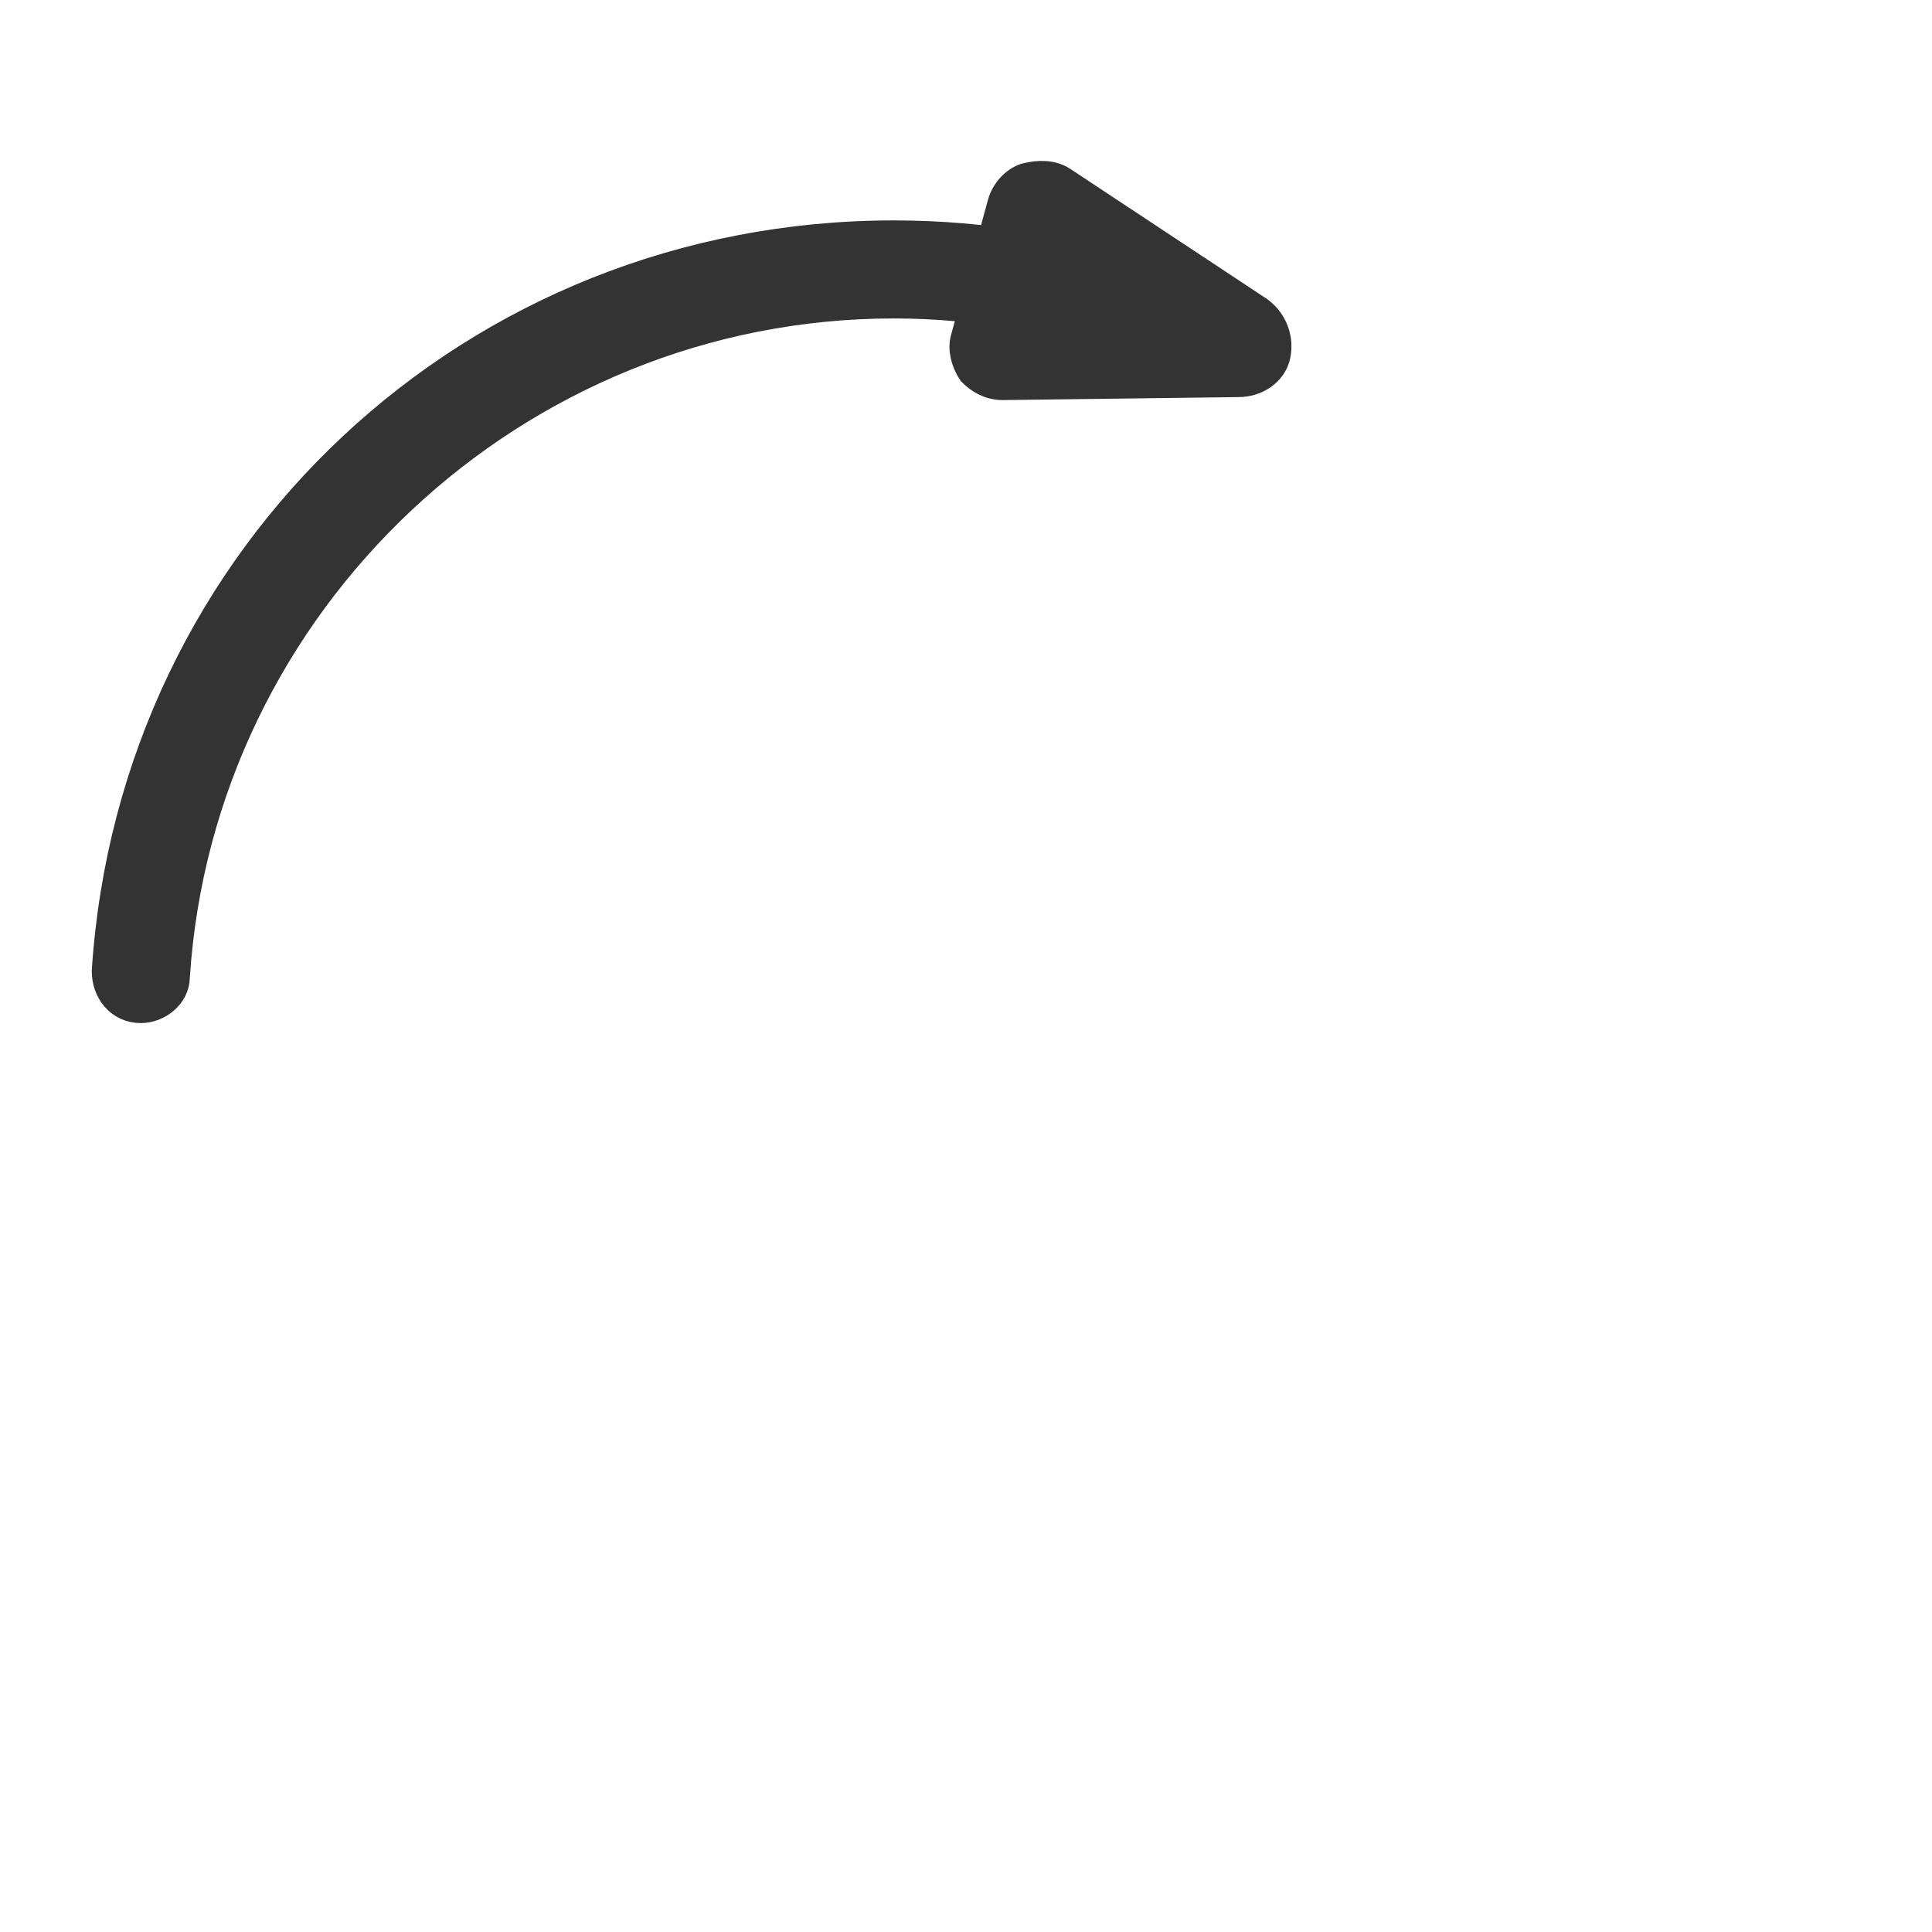
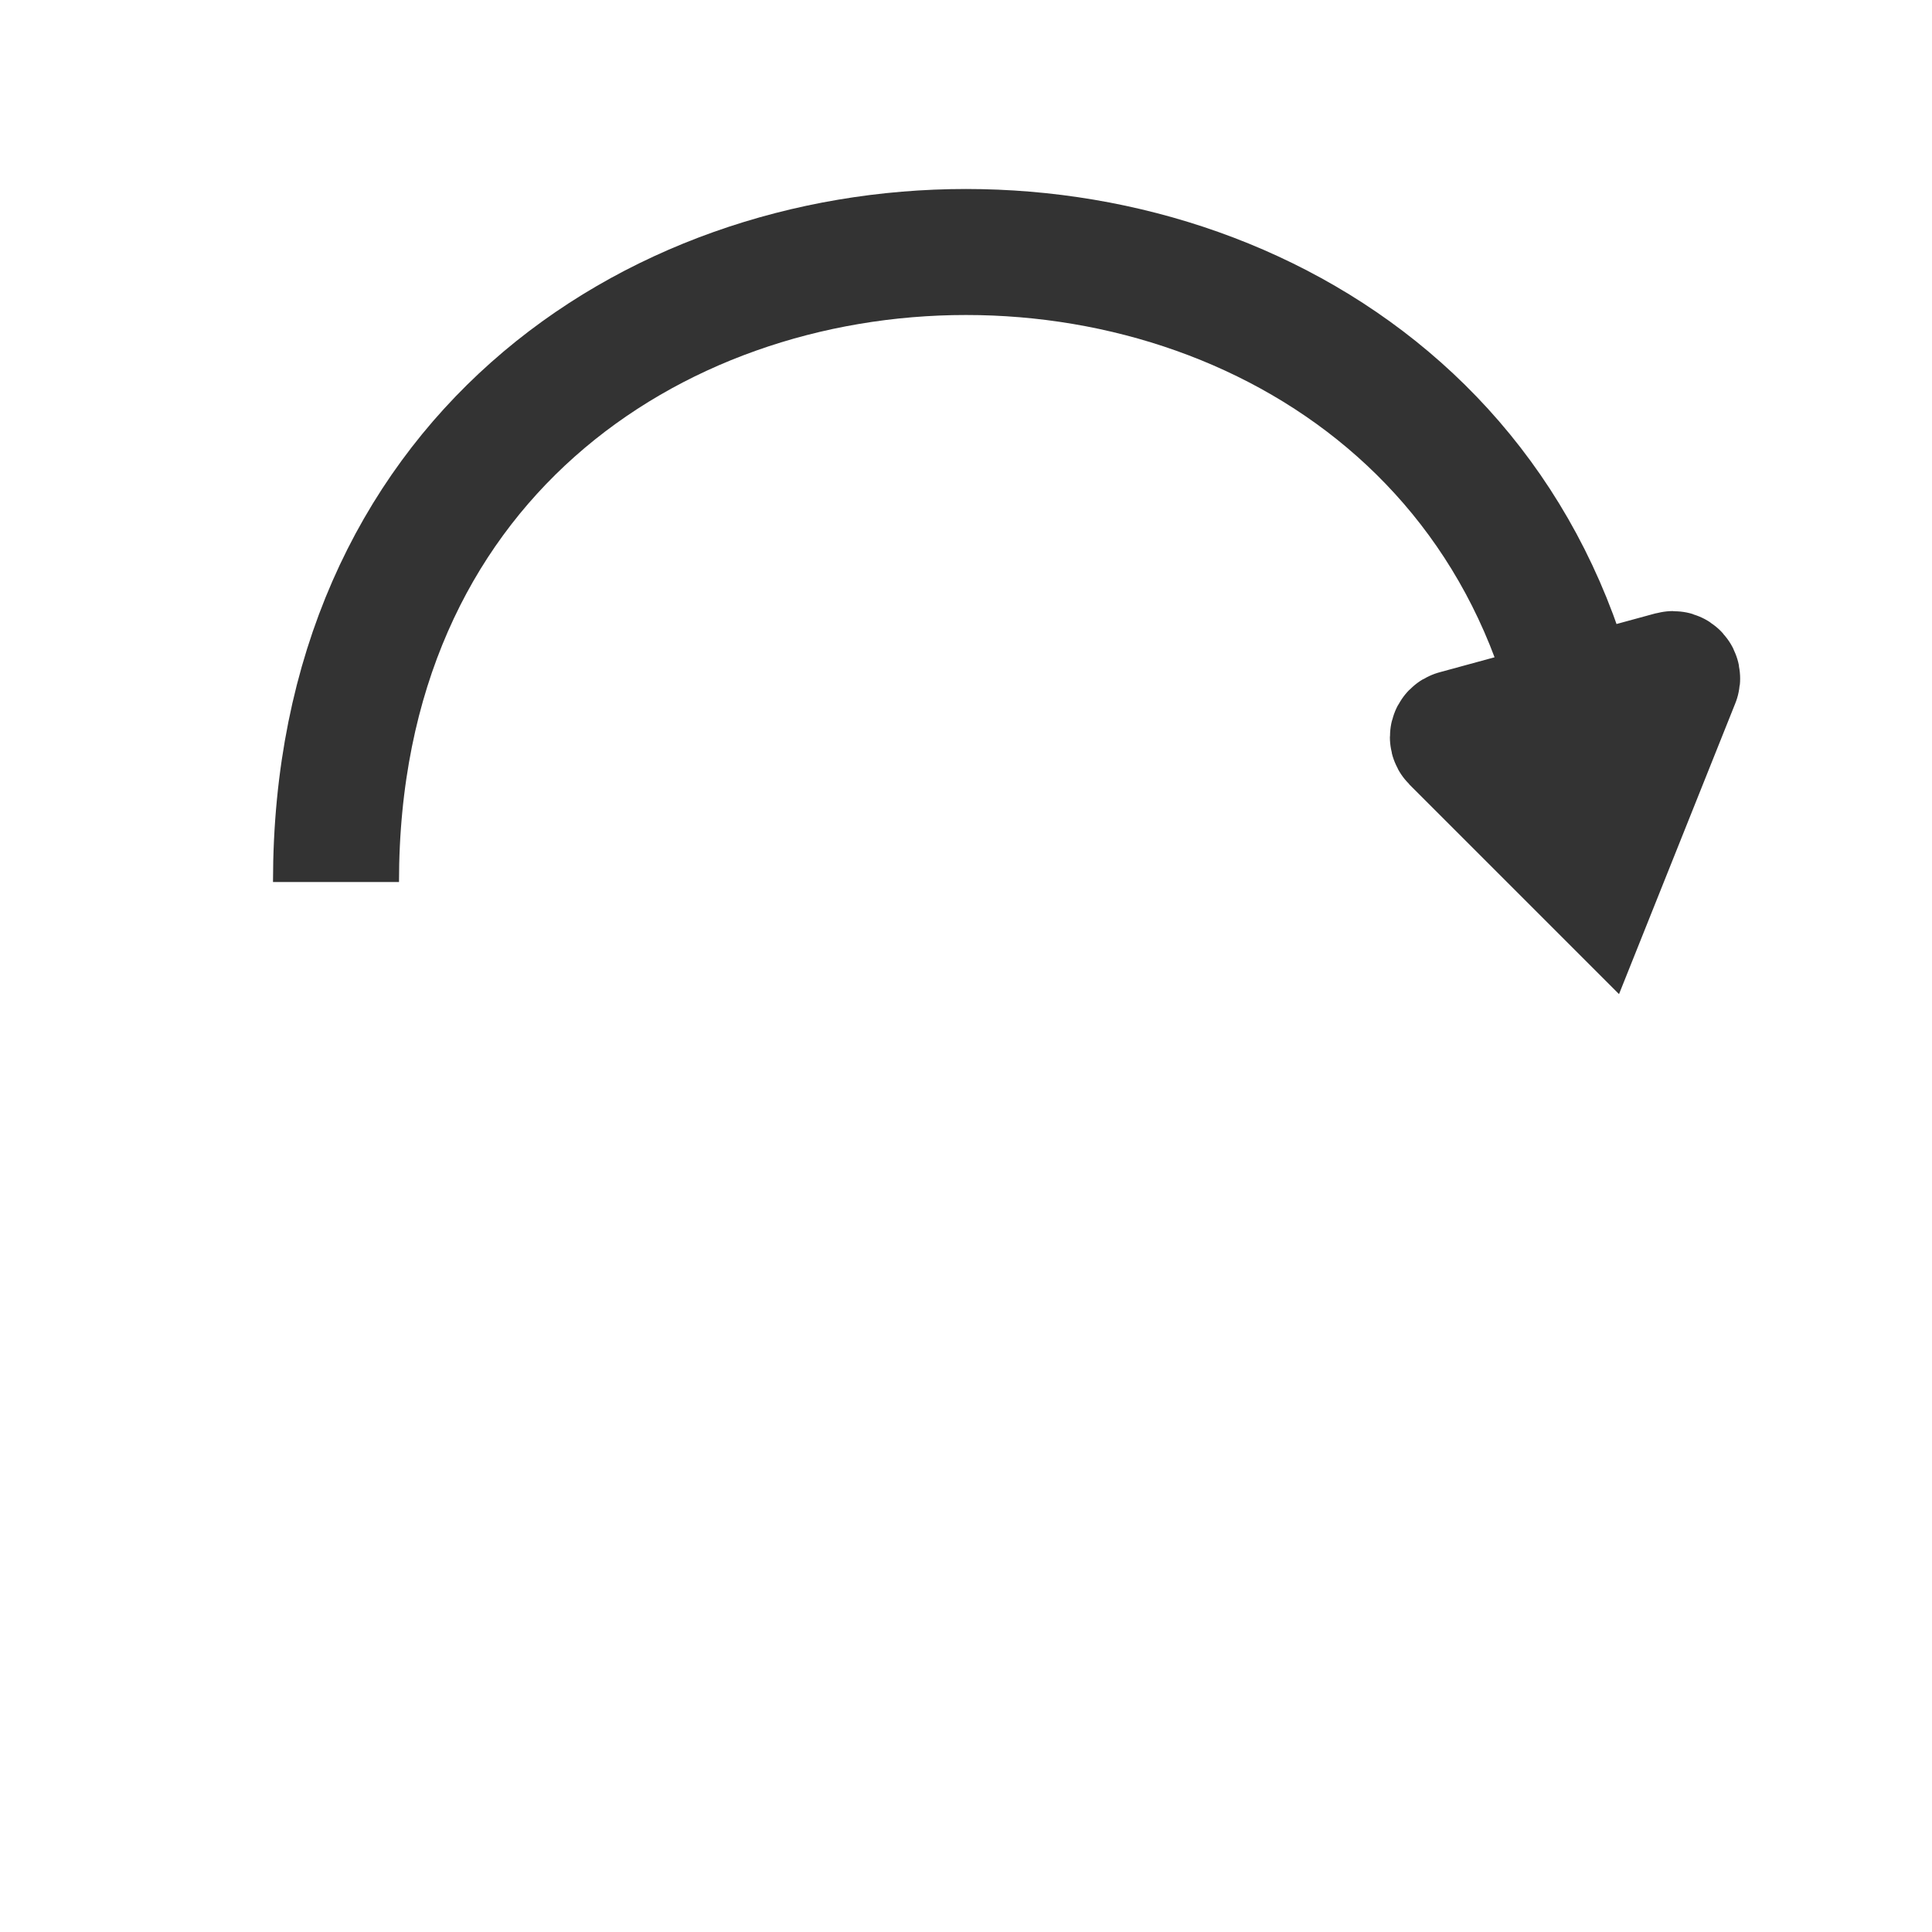
- <svg xmlns="http://www.w3.org/2000/svg" width="36" height="36" viewBox="0 0 36 36" fill="none">
-   <path d="M2.623 18.714C2.285 18.714 2.06 18.433 2.06 18.094C2.567 10.374 8.878 4.457 16.655 4.457C18.346 4.457 19.98 4.738 21.558 5.302C21.84 5.415 22.009 5.753 21.896 6.035C21.784 6.316 21.446 6.429 21.164 6.373C19.699 5.865 18.233 5.584 16.655 5.584C9.555 5.584 3.638 11.163 3.187 18.207C3.187 18.489 2.905 18.714 2.623 18.714Z" fill="#333333" stroke="#333333" stroke-width="0.7" stroke-miterlimit="10" />
-   <path d="M18.684 7.105C18.459 7.105 18.29 6.993 18.177 6.88C18.064 6.711 18.008 6.485 18.064 6.316L18.741 3.837C18.797 3.611 18.966 3.442 19.135 3.386C19.36 3.329 19.586 3.329 19.755 3.442L23.418 5.865C23.643 6.035 23.756 6.316 23.7 6.598C23.643 6.88 23.362 7.049 23.08 7.049L18.684 7.105C18.741 7.105 18.741 7.105 18.684 7.105Z" fill="#333333" />
-   <path d="M18.684 7.105C18.459 7.105 18.29 6.993 18.177 6.88C18.064 6.711 18.008 6.485 18.064 6.316L18.741 3.837C18.797 3.611 18.966 3.442 19.135 3.386C19.36 3.329 19.586 3.329 19.755 3.442L23.418 5.865C23.643 6.035 23.756 6.316 23.7 6.598C23.643 6.88 23.362 7.049 23.08 7.049L18.684 7.105ZM18.684 7.105C18.741 7.105 18.741 7.105 18.684 7.105Z" stroke="#333333" stroke-width="0.7" stroke-miterlimit="10" />
+ <svg xmlns="http://www.w3.org/2000/svg" width="46" height="46" viewBox="0 0 46 46" fill="none">
+   <path d="M8 21C8 1 38 1 38 21M38 21L39.925 16.186C39.956 16.11 39.886 16.031 39.806 16.053L34.666 17.455C34.592 17.475 34.568 17.567 34.622 17.622L38 21Z" stroke="#333333" stroke-width="3" />
</svg>
